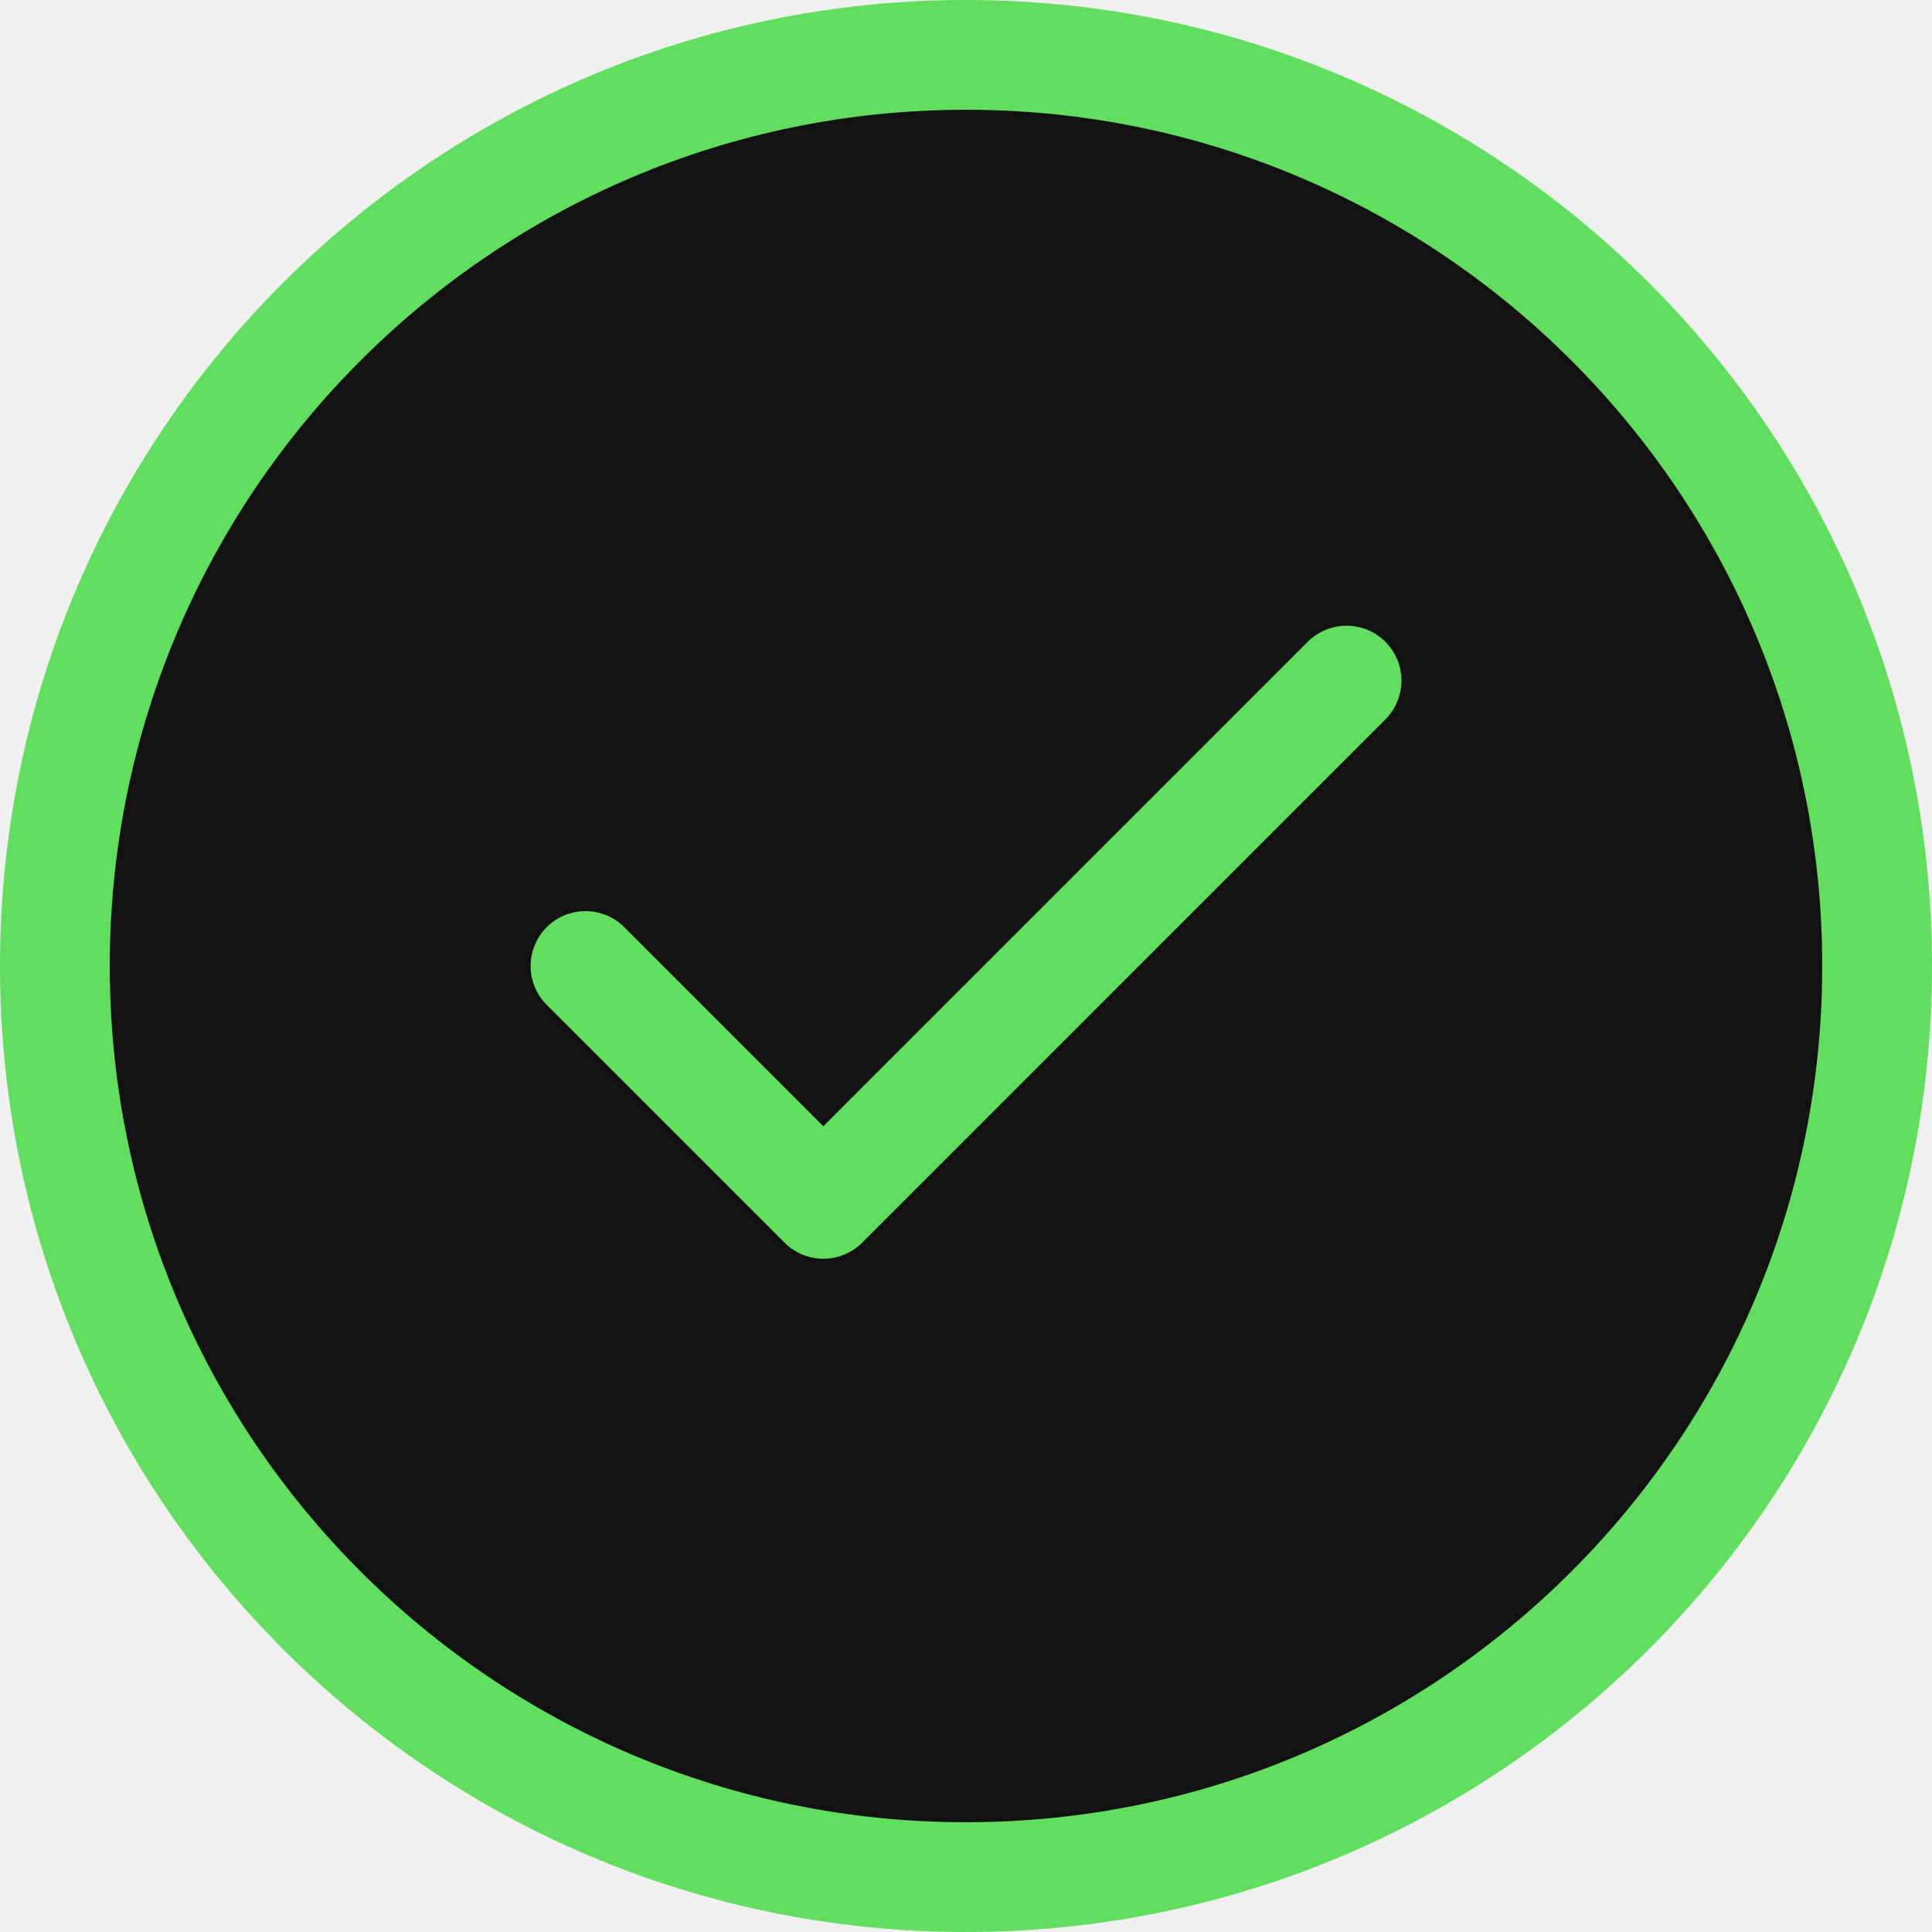
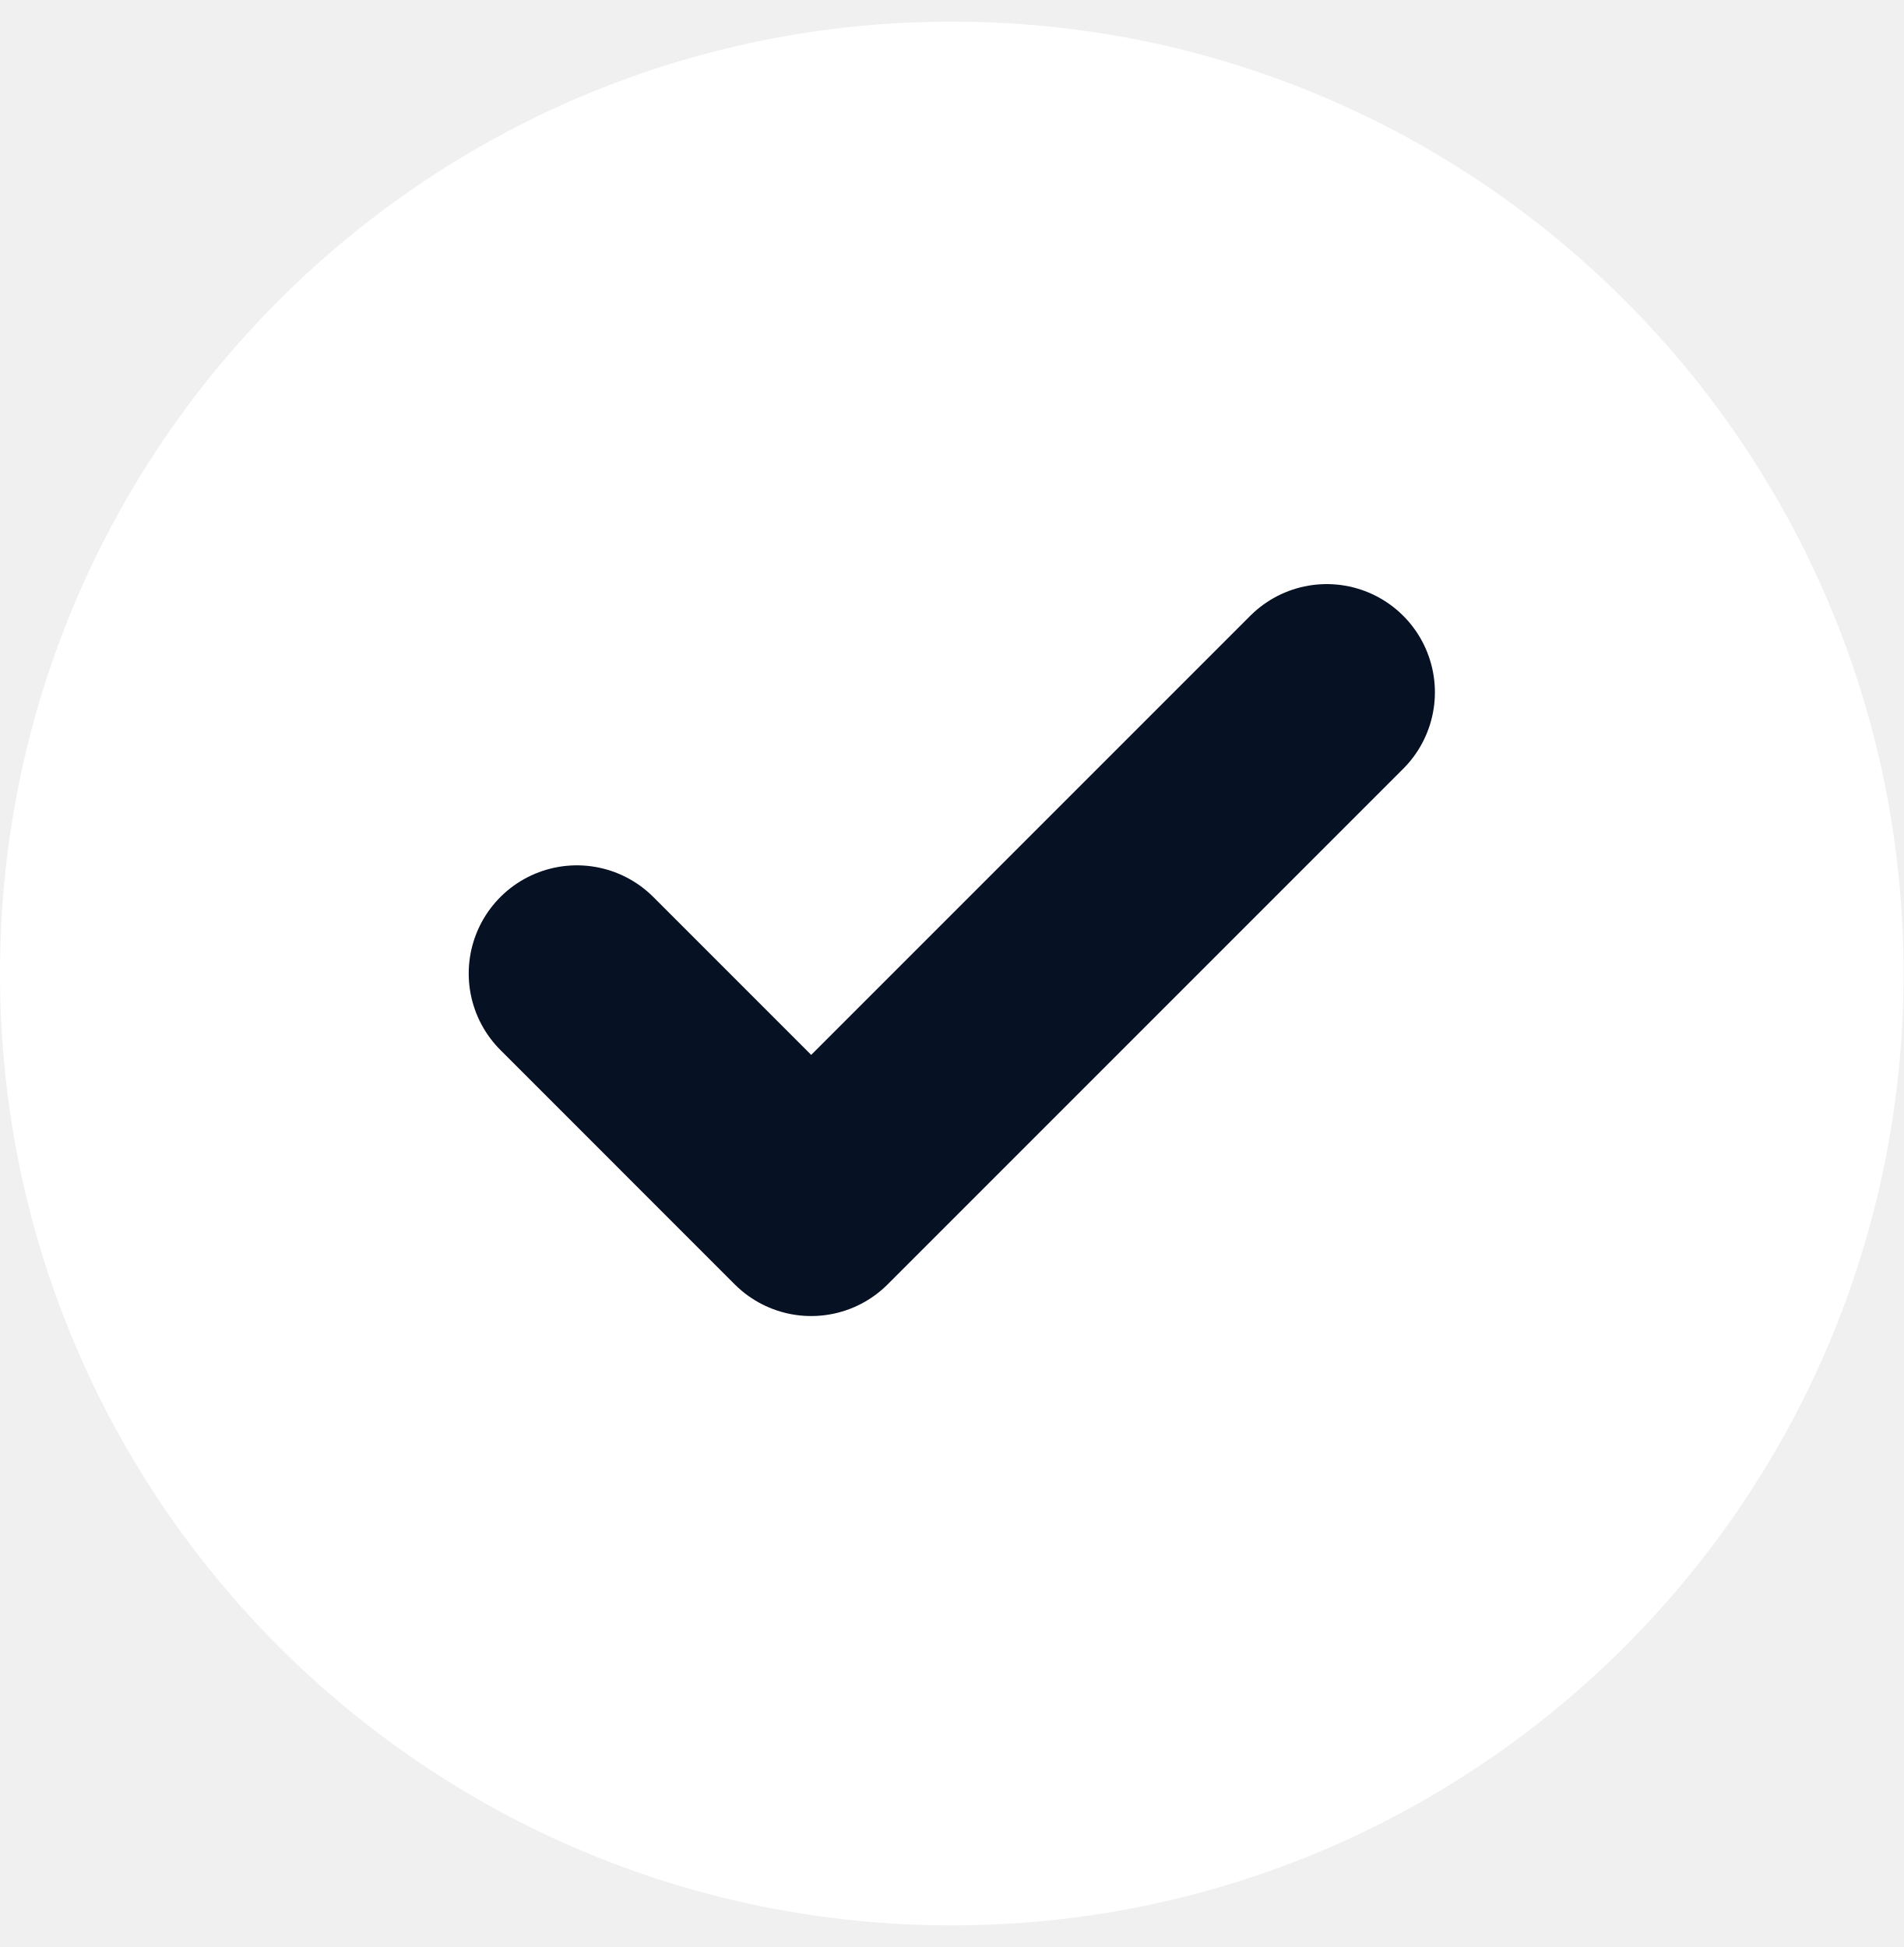
- <svg xmlns="http://www.w3.org/2000/svg" width="44" height="44" viewBox="0 0 44 44" fill="none">
-   <circle cx="22" cy="22" r="20.75" fill="#121212" stroke="#61DE5E" stroke-width="2.5" />
-   <path d="M30.667 15.5L18.751 27.417L13.334 22" stroke="#61DE5E" stroke-width="2.5" stroke-linecap="round" stroke-linejoin="round" />
+ <svg xmlns="http://www.w3.org/2000/svg" width="44" height="45" viewBox="0 0 44 45" fill="none">
+   <circle cx="22" cy="22.5" r="22" fill="white" />
+   <path d="M30.667 16L18.75 27.917L13.334 22.5" stroke="#071124" stroke-width="5" stroke-linecap="round" stroke-linejoin="round" />
</svg>
